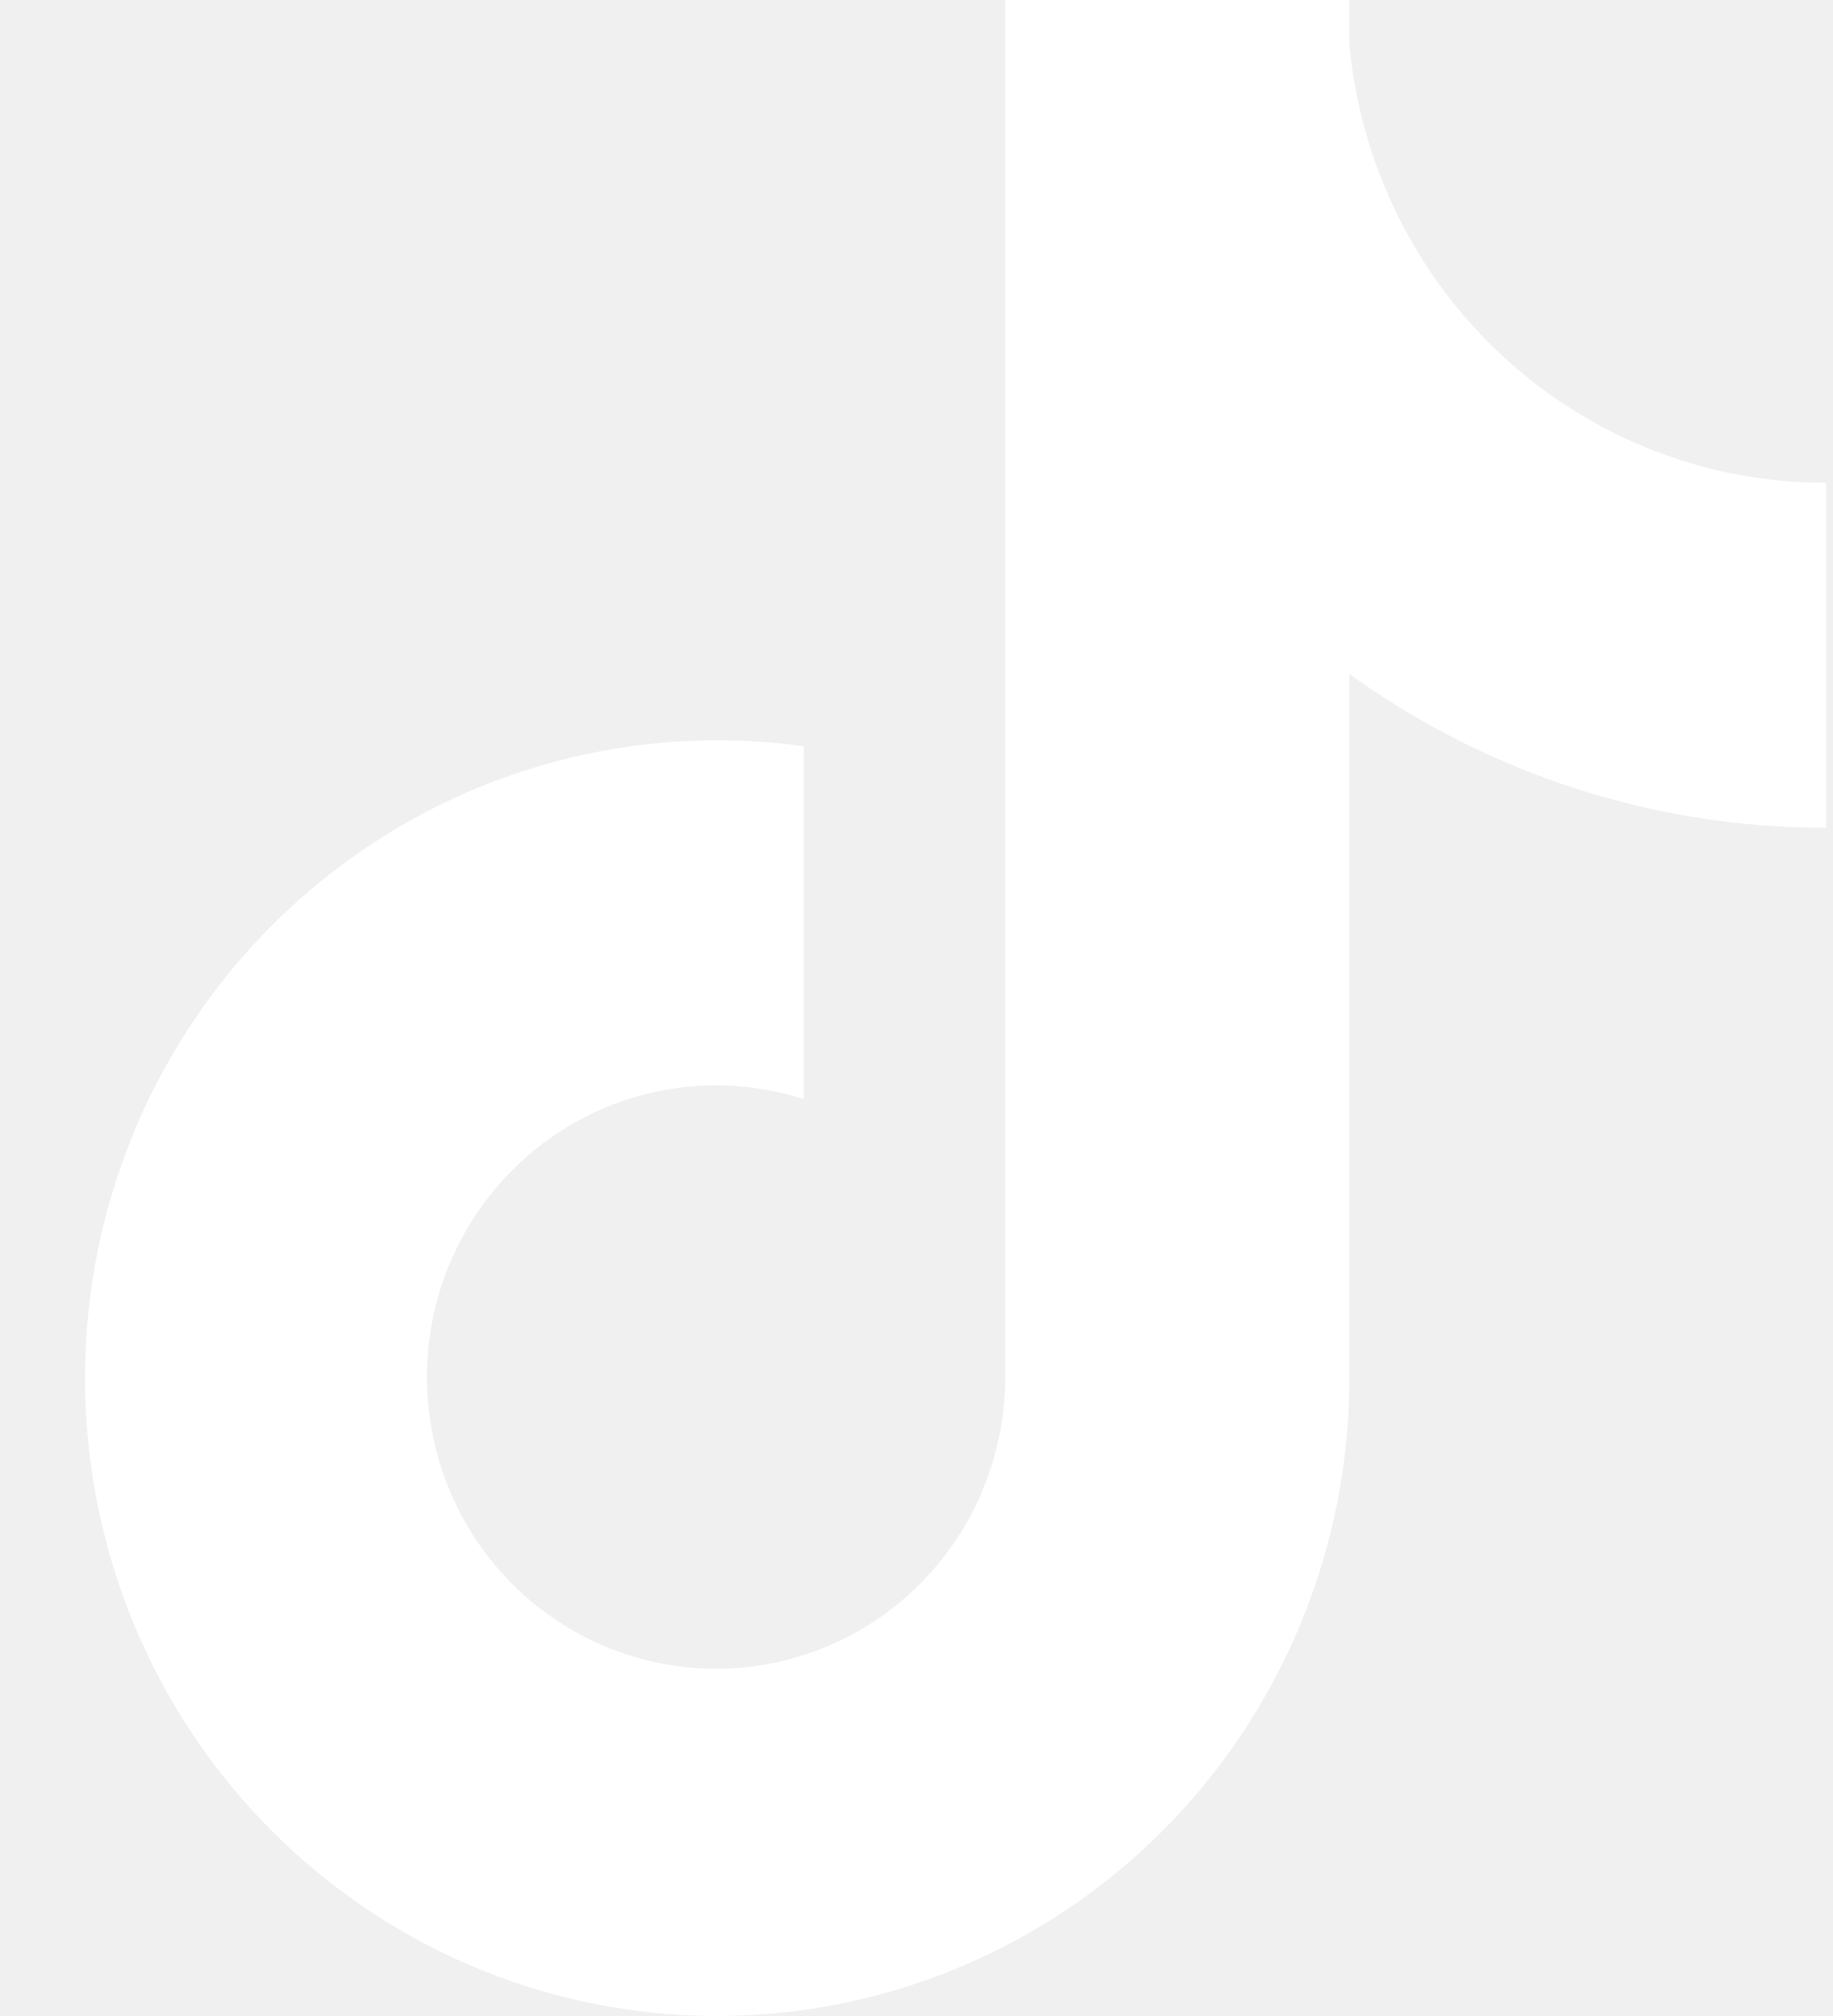
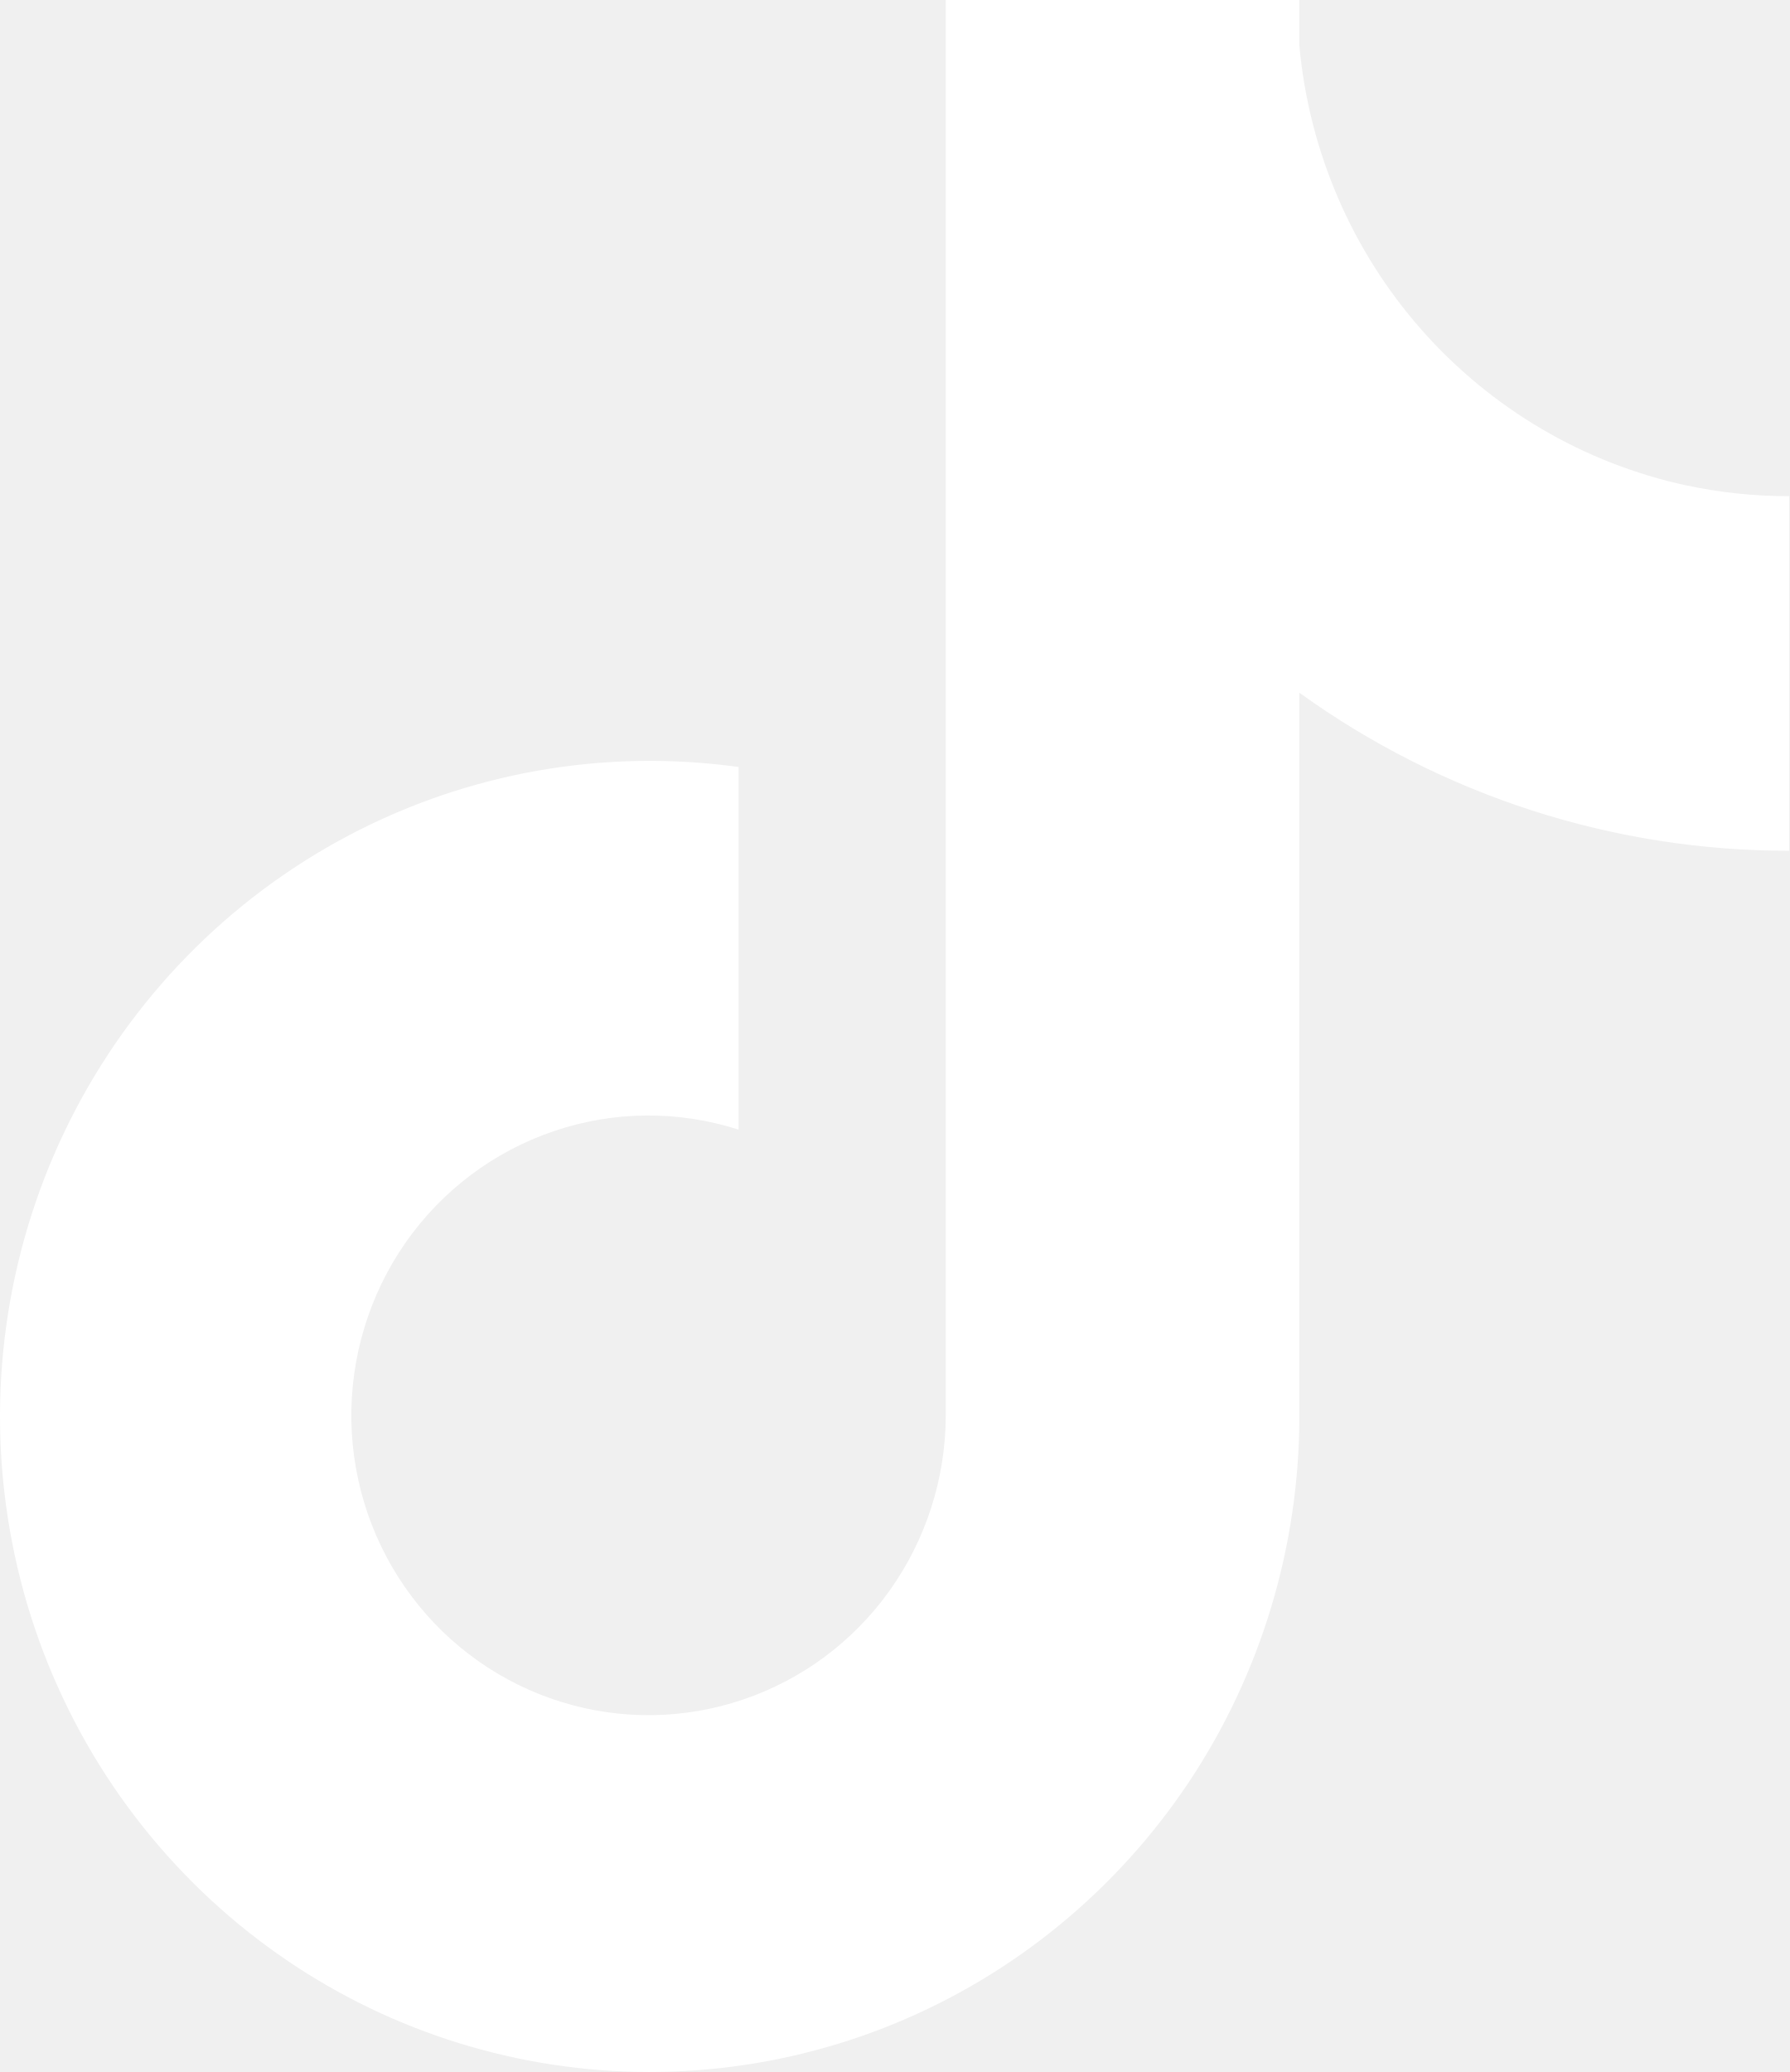
- <svg xmlns="http://www.w3.org/2000/svg" width="20" height="22" viewBox="0 0 20 22" fill="none">
-   <path d="M18.834 5.154C17.746 4.919 16.76 4.339 16.021 3.499C15.282 2.66 14.828 1.603 14.725 0.485V0H10.97V15.037C10.968 15.703 10.759 16.351 10.373 16.891C9.987 17.431 9.442 17.835 8.817 18.046C8.191 18.258 7.516 18.266 6.885 18.07C6.255 17.874 5.701 17.484 5.301 16.954C4.896 16.416 4.671 15.761 4.659 15.084C4.647 14.408 4.849 13.745 5.236 13.192C5.623 12.639 6.174 12.225 6.809 12.01C7.445 11.794 8.132 11.789 8.771 11.994V8.144C7.346 7.946 5.895 8.201 4.622 8.875C3.348 9.55 2.315 10.609 1.667 11.905C1.019 13.2 0.789 14.668 1.009 16.102C1.228 17.537 1.886 18.866 2.892 19.904C3.85 20.894 5.079 21.573 6.422 21.854C7.764 22.136 9.159 22.007 10.429 21.485C11.699 20.963 12.786 20.071 13.551 18.923C14.316 17.774 14.725 16.422 14.725 15.038V7.355C16.243 8.449 18.062 9.036 19.928 9.033V5.268C19.56 5.269 19.194 5.23 18.834 5.154Z" fill="#FFFFFF" />
+ <svg xmlns="http://www.w3.org/2000/svg" width="19" height="22" viewBox="0 0 19 22" fill="none">
+   <path d="M17.907 5.154C16.818 4.919 15.833 4.339 15.093 3.499C14.354 2.66 13.9 1.603 13.798 0.485V0H10.043V15.037C10.04 15.703 9.831 16.351 9.445 16.891C9.059 17.431 8.515 17.835 7.889 18.046C7.264 18.258 6.588 18.266 5.958 18.07C5.327 17.874 4.773 17.484 4.374 16.954C3.968 16.416 3.743 15.761 3.731 15.084C3.72 14.408 3.922 13.745 4.308 13.192C4.695 12.639 5.246 12.225 5.882 12.01C6.517 11.794 7.204 11.789 7.843 11.994V8.144C6.418 7.946 4.968 8.201 3.694 8.875C2.42 9.55 1.387 10.609 0.739 11.905C0.092 13.2 -0.139 14.668 0.081 16.102C0.3 17.537 0.959 18.866 1.964 19.904C2.922 20.894 4.151 21.573 5.494 21.854C6.836 22.136 8.232 22.007 9.502 21.485C10.771 20.963 11.858 20.071 12.624 18.923C13.389 17.774 13.797 16.422 13.798 15.038V7.355C15.315 8.449 17.135 9.036 19 9.033V5.268C18.633 5.269 18.266 5.23 17.907 5.154Z" fill="white" />
</svg>
